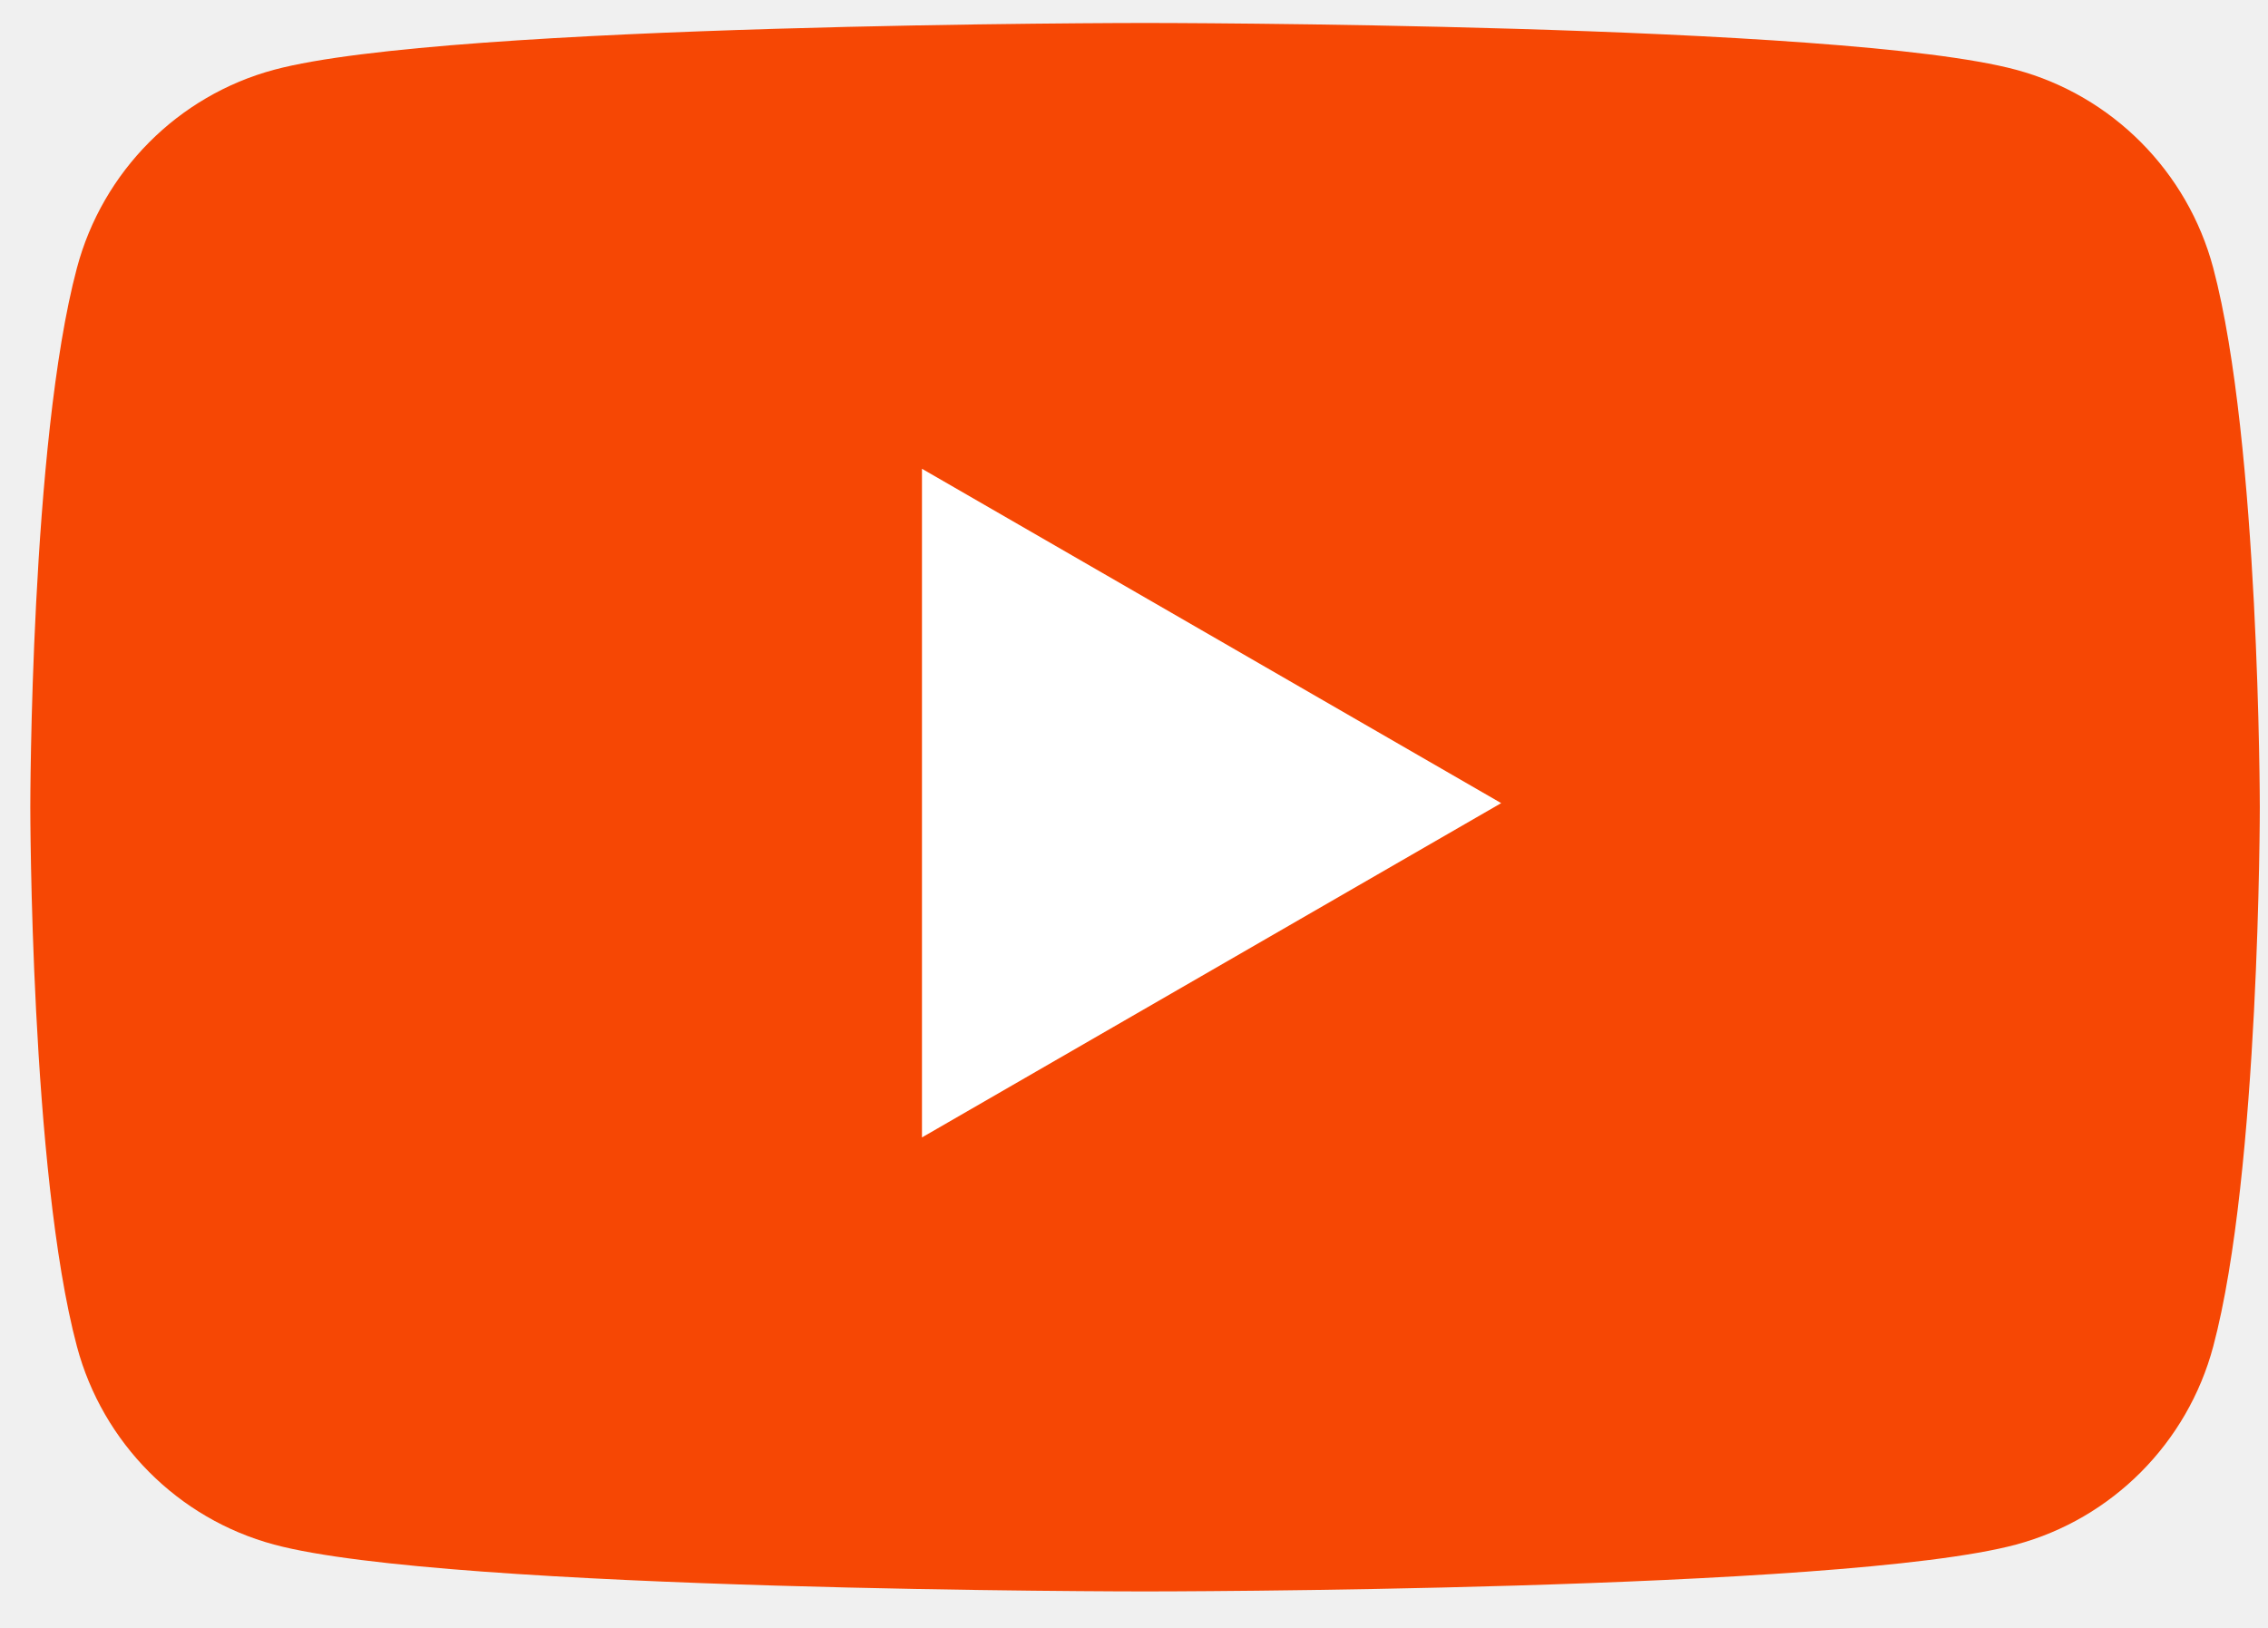
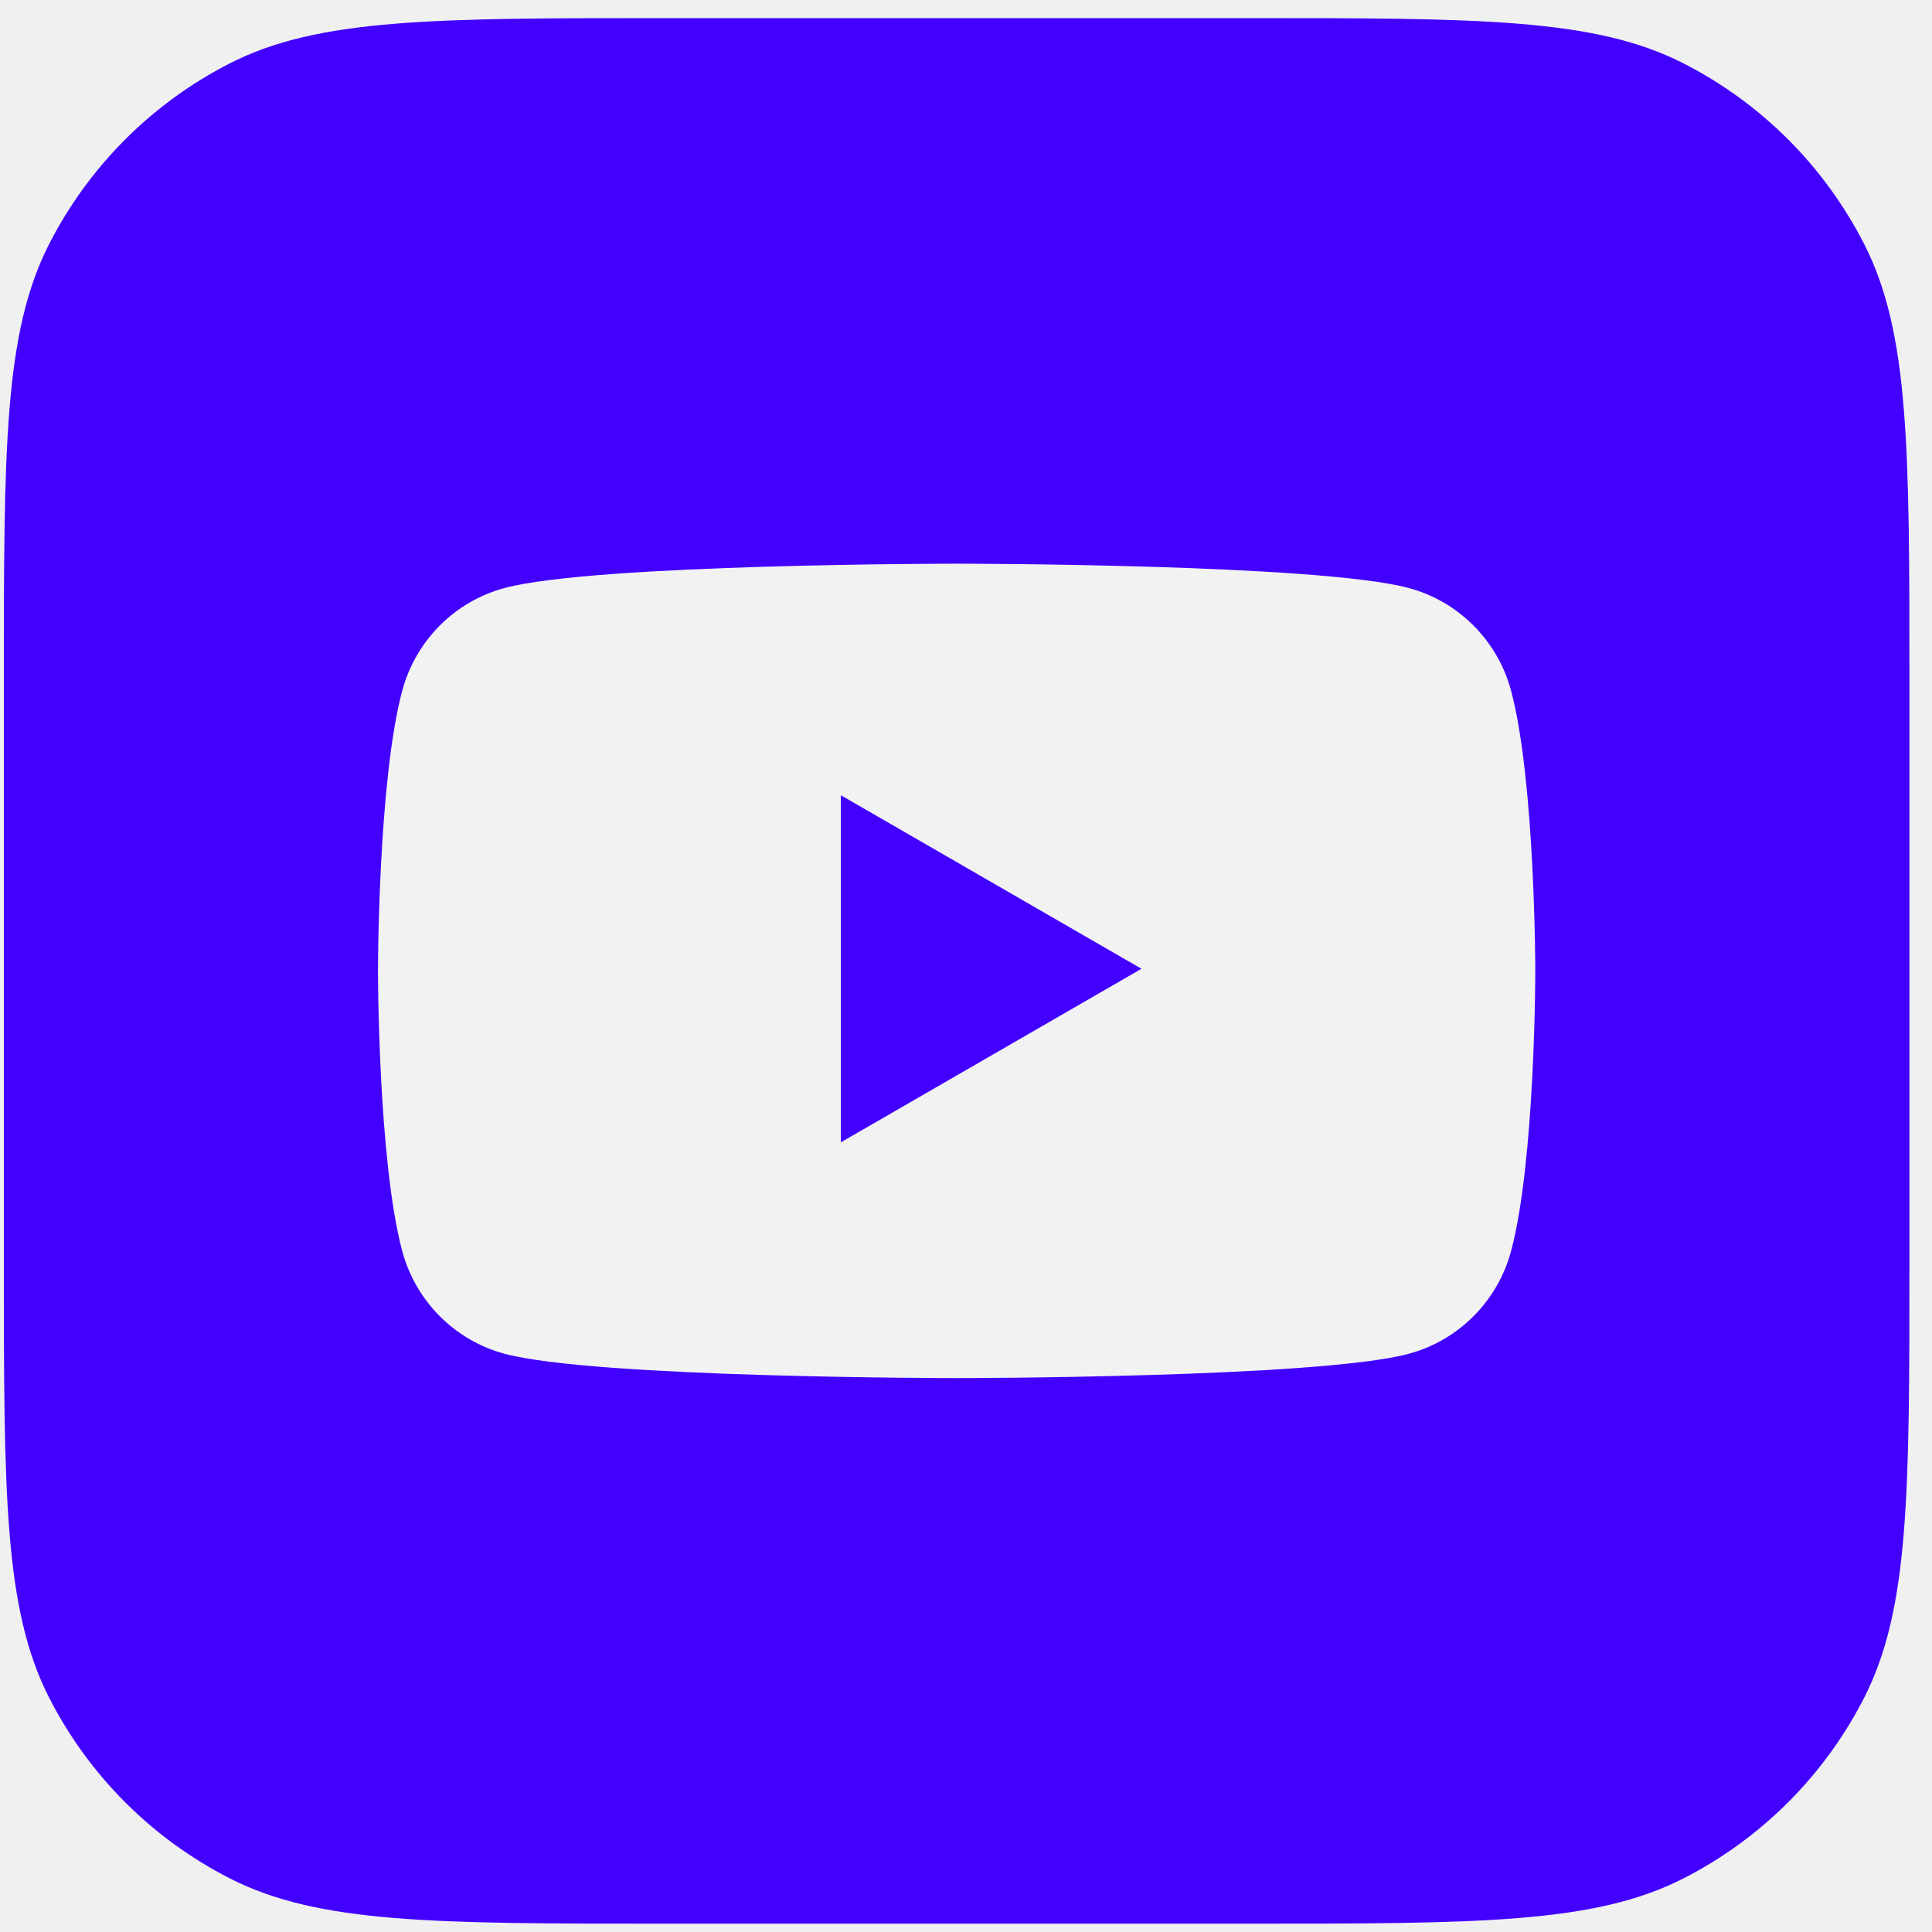
- <svg xmlns="http://www.w3.org/2000/svg" width="39" height="28" viewBox="0 0 39 28" fill="none">
-   <path d="M38.058 4.608C37.616 2.948 36.319 1.644 34.668 1.2C31.68 0.395 19.69 0.395 19.69 0.395C19.69 0.395 7.701 0.395 4.713 1.2C3.062 1.644 1.765 2.948 1.323 4.608C0.521 7.612 0.521 13.884 0.521 13.884C0.521 13.884 0.521 20.156 1.323 23.16C1.765 24.819 3.062 26.123 4.713 26.567C7.701 27.373 19.69 27.373 19.69 27.373C19.69 27.373 31.68 27.373 34.668 26.567C36.319 26.123 37.616 24.819 38.058 23.16C38.859 20.156 38.859 13.884 38.859 13.884C38.859 13.884 38.856 7.612 38.058 4.608Z" fill="#F64704" />
-   <path d="M15.854 19.564L25.814 13.814L15.854 8.063V19.564Z" fill="white" />
+ <svg xmlns="http://www.w3.org/2000/svg" width="64" height="64" viewBox="0 0 64 64" fill="none">
+   <path d="M0.128 22.556C0.128 14.87 0.128 11.028 1.624 8.092C2.94 5.51 5.039 3.411 7.621 2.095C10.556 0.6 14.399 0.6 22.085 0.6H41.296C48.982 0.6 52.824 0.6 55.76 2.095C58.342 3.411 60.441 5.51 61.757 8.092C63.252 11.028 63.252 14.87 63.252 22.556V41.767C63.252 49.453 63.252 53.296 61.757 56.231C60.441 58.813 58.342 60.912 55.76 62.228C52.824 63.724 48.982 63.724 41.296 63.724H22.085C14.399 63.724 10.556 63.724 7.621 62.228C5.039 60.912 2.94 58.813 1.624 56.231C0.128 53.296 0.128 49.453 0.128 41.767V22.556Z" fill="#4200FF" />
+   <path d="M50.058 22.886C49.616 21.227 48.319 19.923 46.668 19.479C43.68 18.673 31.69 18.673 31.69 18.673C31.69 18.673 19.701 18.673 16.712 19.479C15.062 19.923 13.765 21.227 13.323 22.886C12.521 25.89 12.521 32.162 12.521 32.162C12.521 32.162 12.521 38.434 13.323 41.438C13.765 43.097 15.062 44.401 16.712 44.845C19.701 45.651 31.69 45.651 31.69 45.651C31.69 45.651 43.68 45.651 46.668 44.845C48.319 44.401 49.616 43.097 50.058 41.438C50.859 38.434 50.859 32.162 50.859 32.162C50.859 32.162 50.856 25.89 50.058 22.886Z" fill="#F2F2F2" />
+   <path d="M27.853 37.842L37.813 32.092L27.853 26.342V37.842Z" fill="#4200FF" />
</svg>
